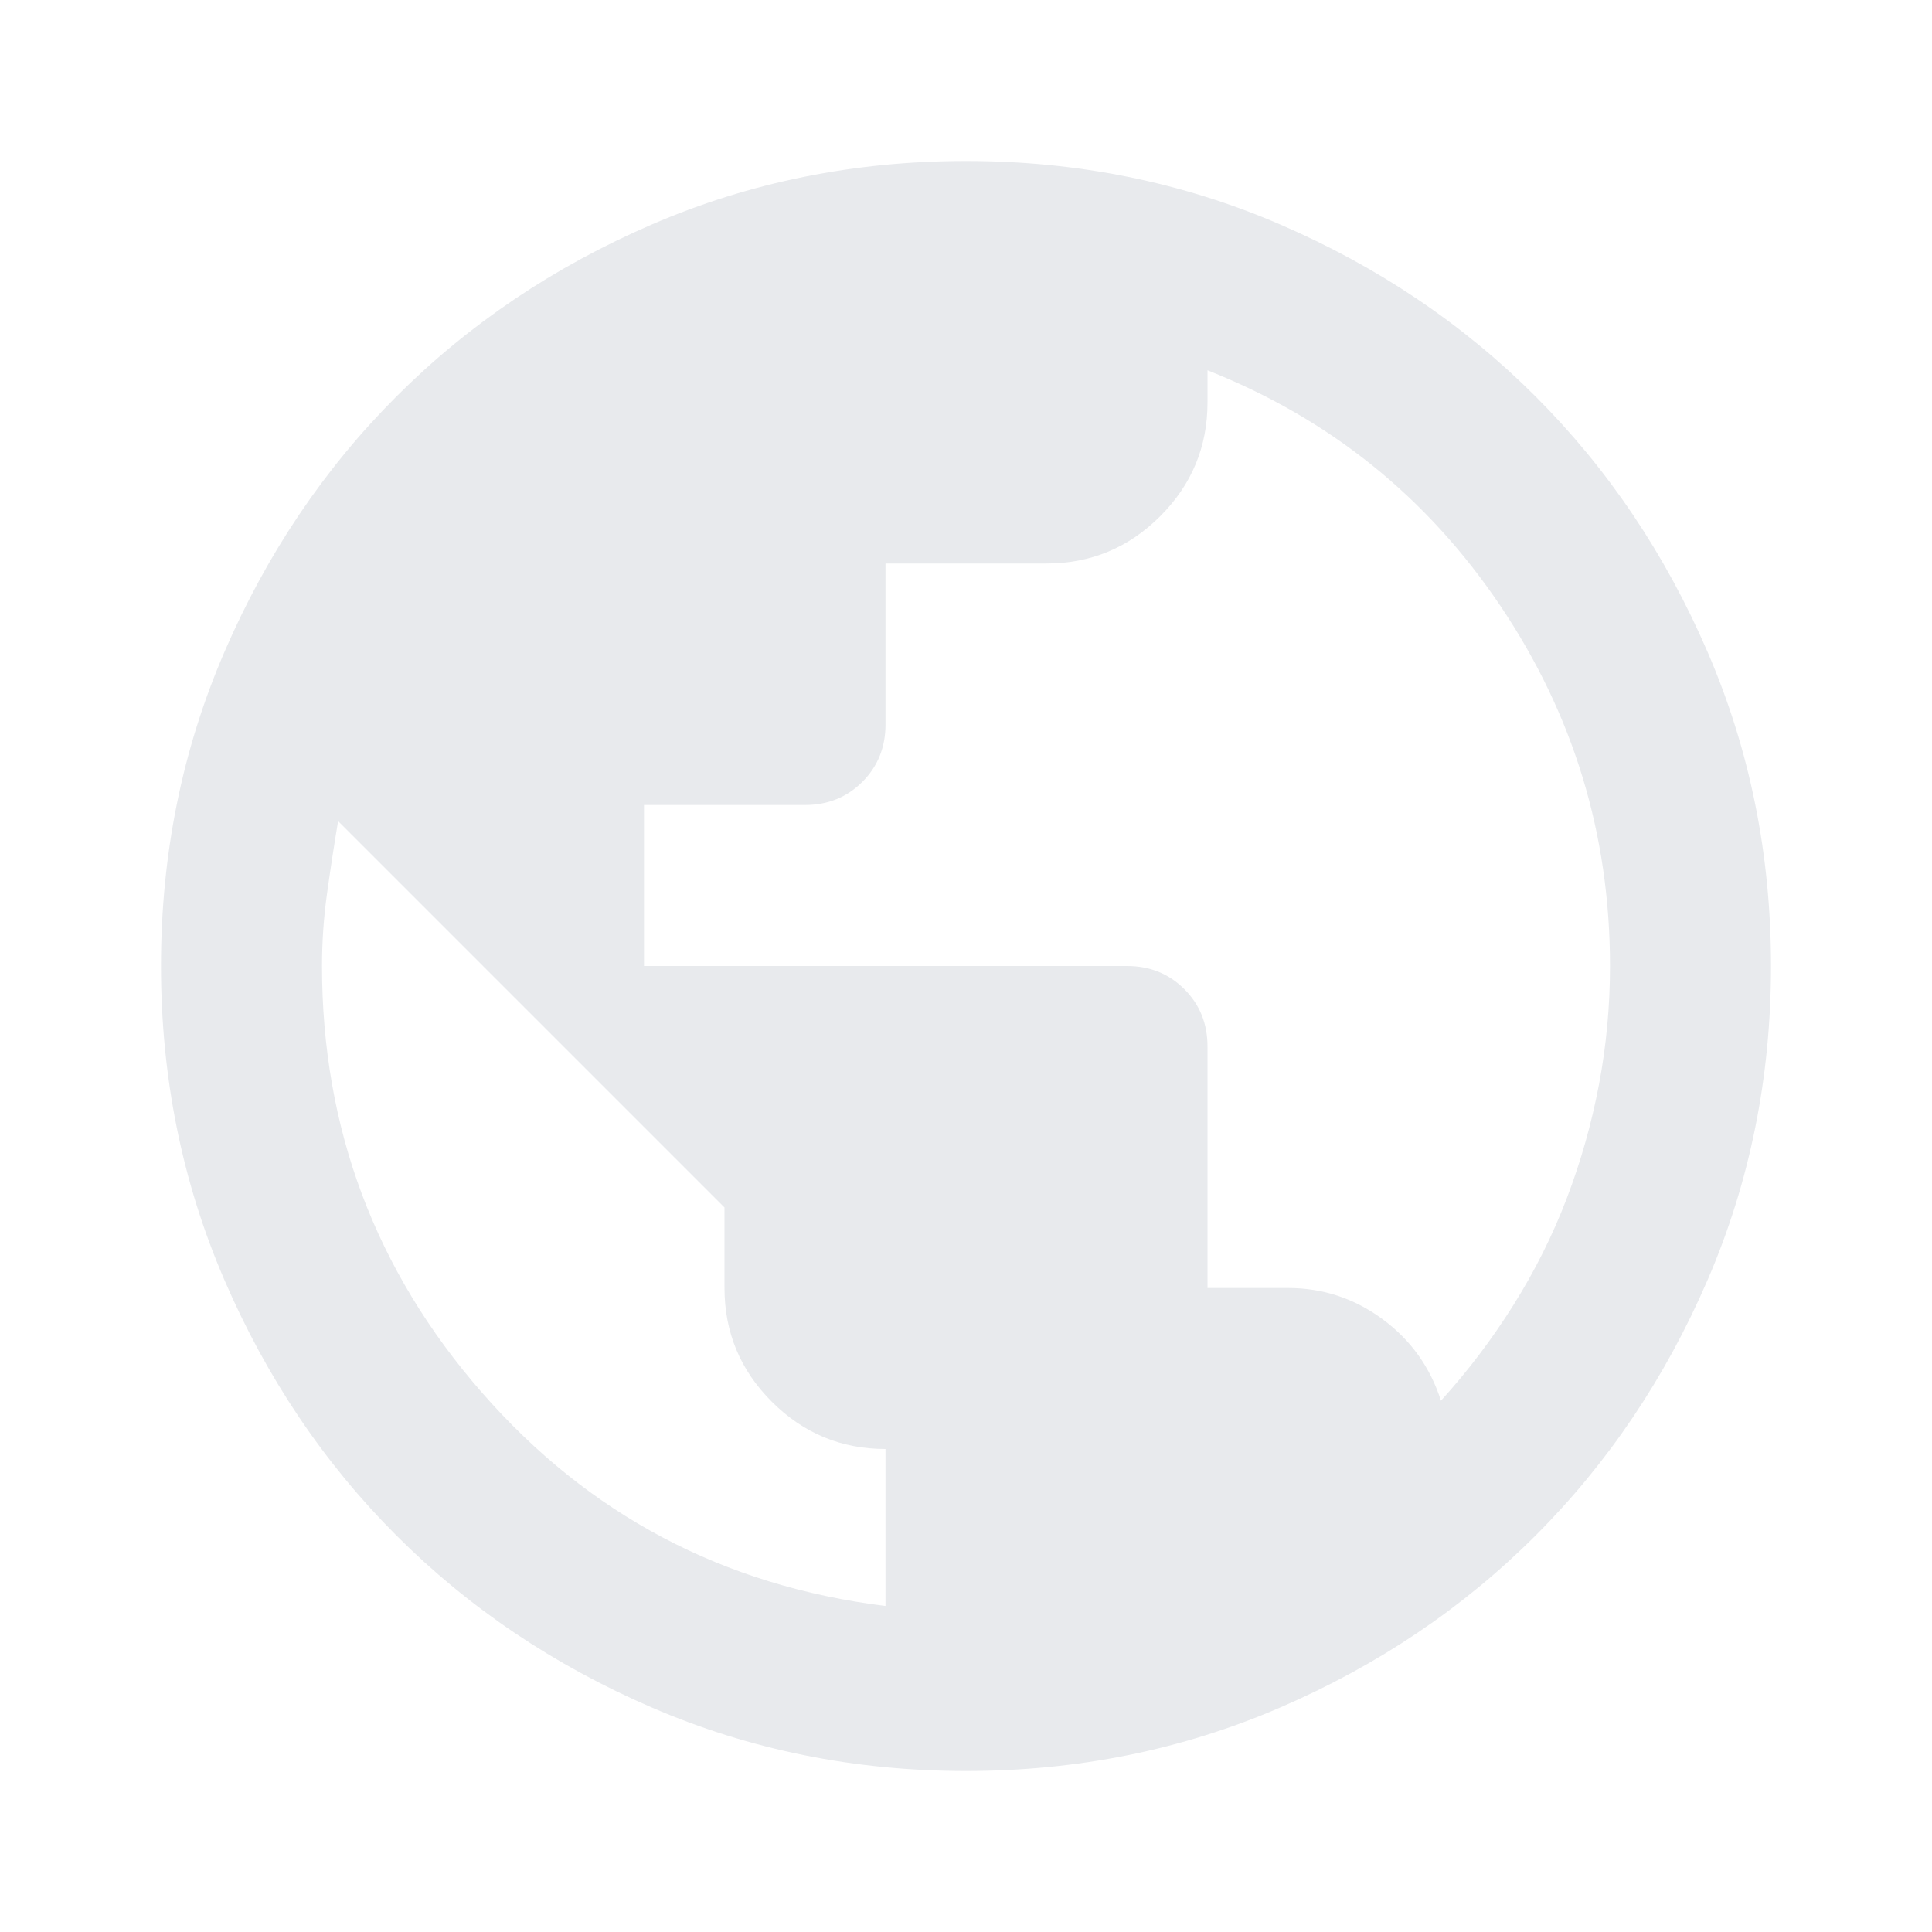
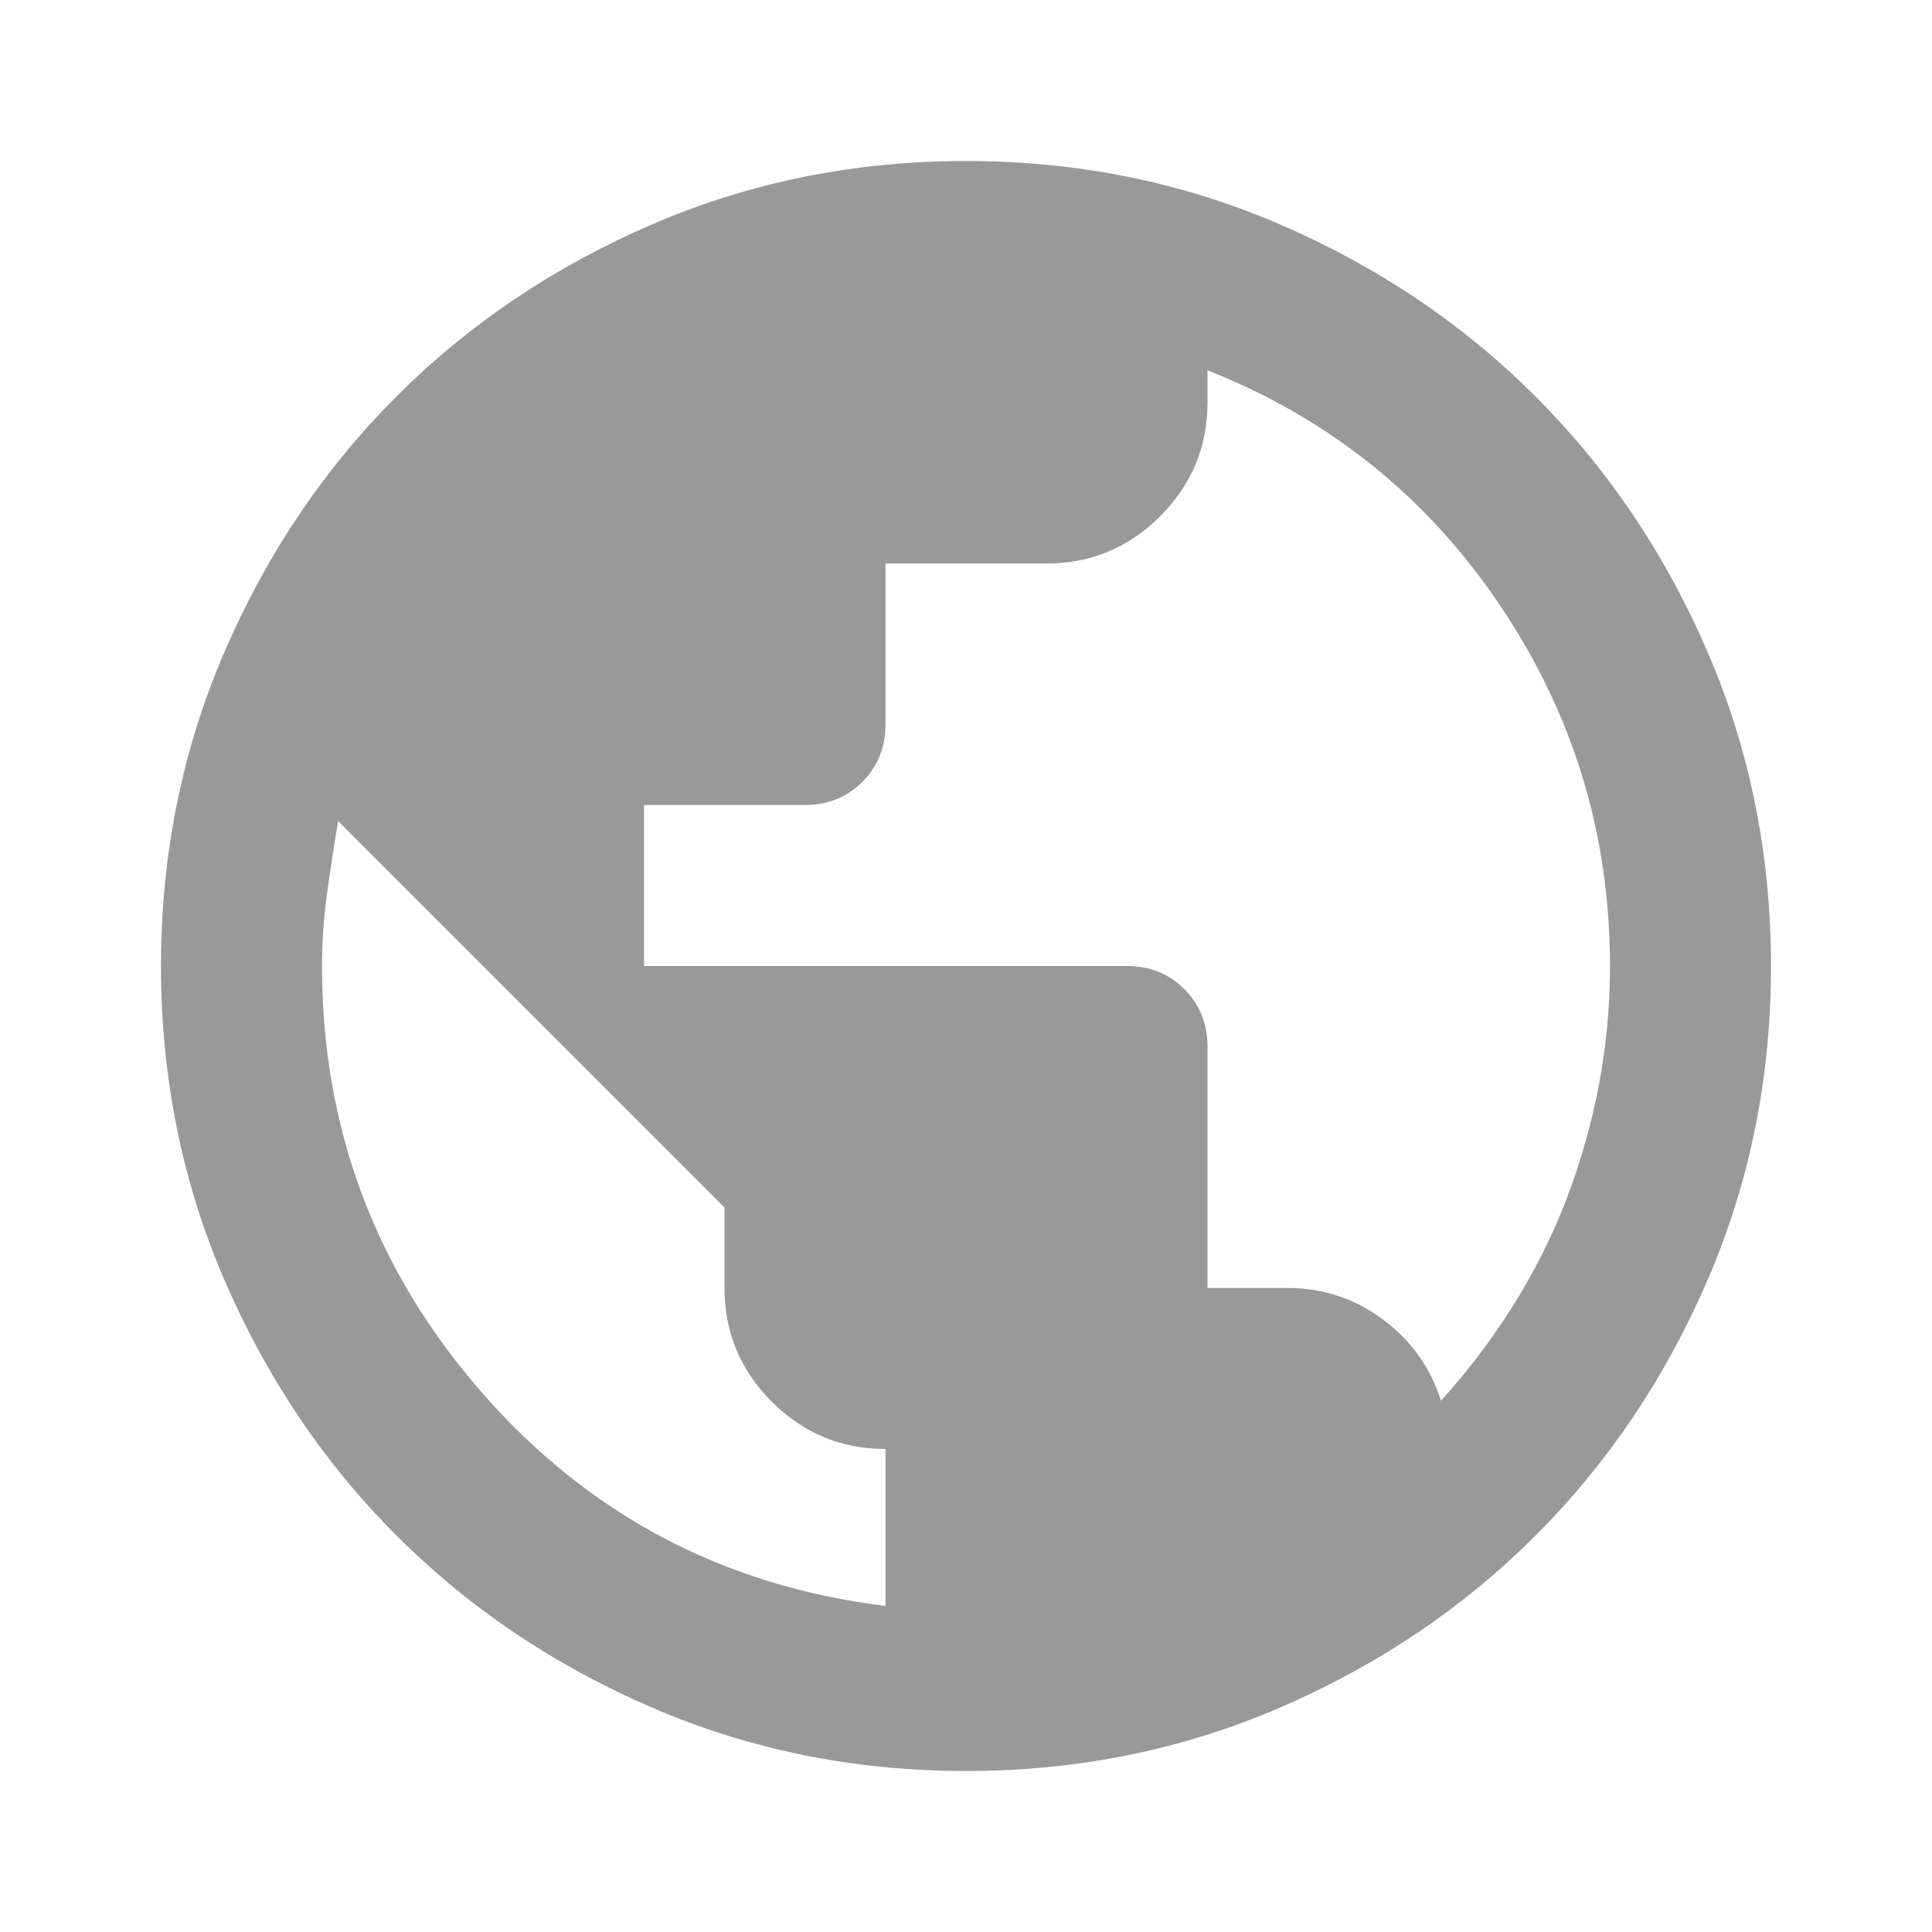
- <svg xmlns="http://www.w3.org/2000/svg" height="24px" viewBox="0 -960 960 960" width="24px" fill="#e8eaed">
+ <svg xmlns="http://www.w3.org/2000/svg" height="24px" viewBox="0 -960 960 960" width="24px" fill="#999999">
  <path d="M480-80q-83 0-156-31.5T197-197q-54-54-85.5-127T80-480q0-83 31.5-156T197-763q54-54 127-85.5T480-880q83 0 156 31.5T763-763q54 54 85.5 127T880-480q0 83-31.5 156T763-197q-54 54-127 85.5T480-80Zm-40-82v-78q-33 0-56.5-23.5T360-320v-40L168-552q-3 18-5.5 36t-2.5 36q0 121 79.5 212T440-162Zm276-102q20-22 36-47.5t26.5-53q10.5-27.5 16-56.5t5.5-59q0-98-54.5-179T600-776v16q0 33-23.5 56.5T520-680h-80v80q0 17-11.5 28.5T400-560h-80v80h240q17 0 28.5 11.5T600-440v120h40q26 0 47 15.5t29 40.5Z" />
</svg>
